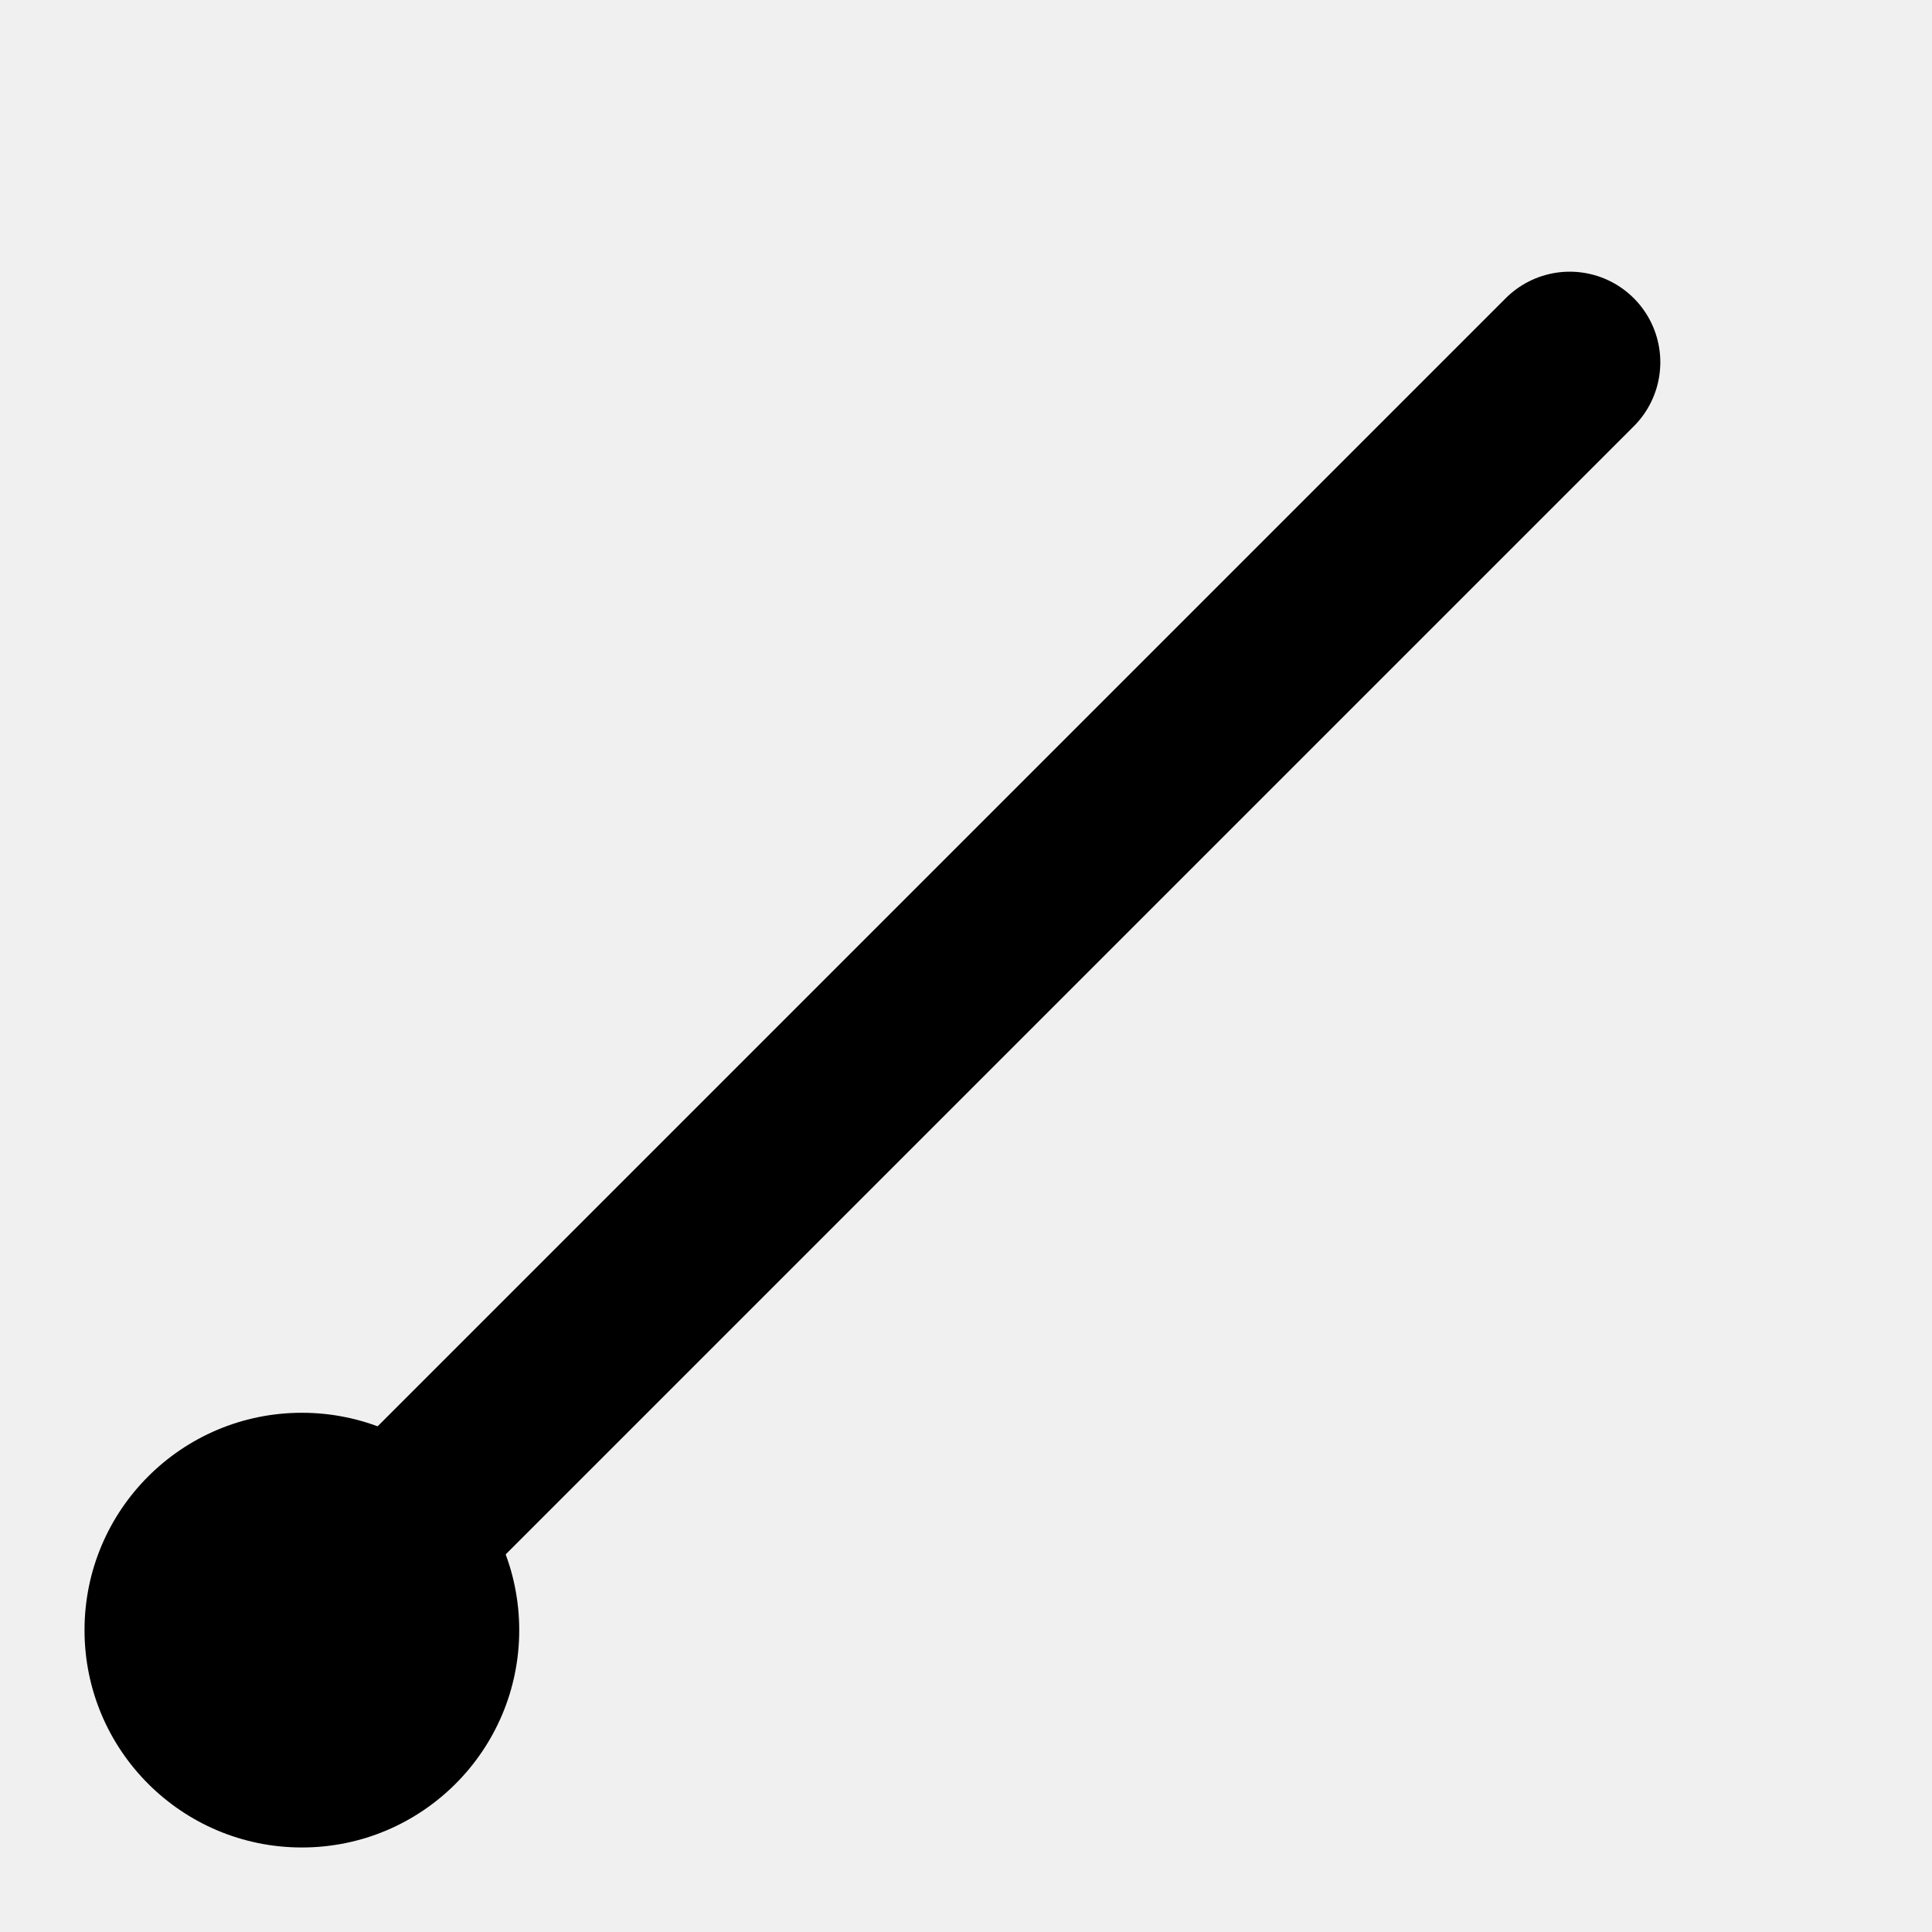
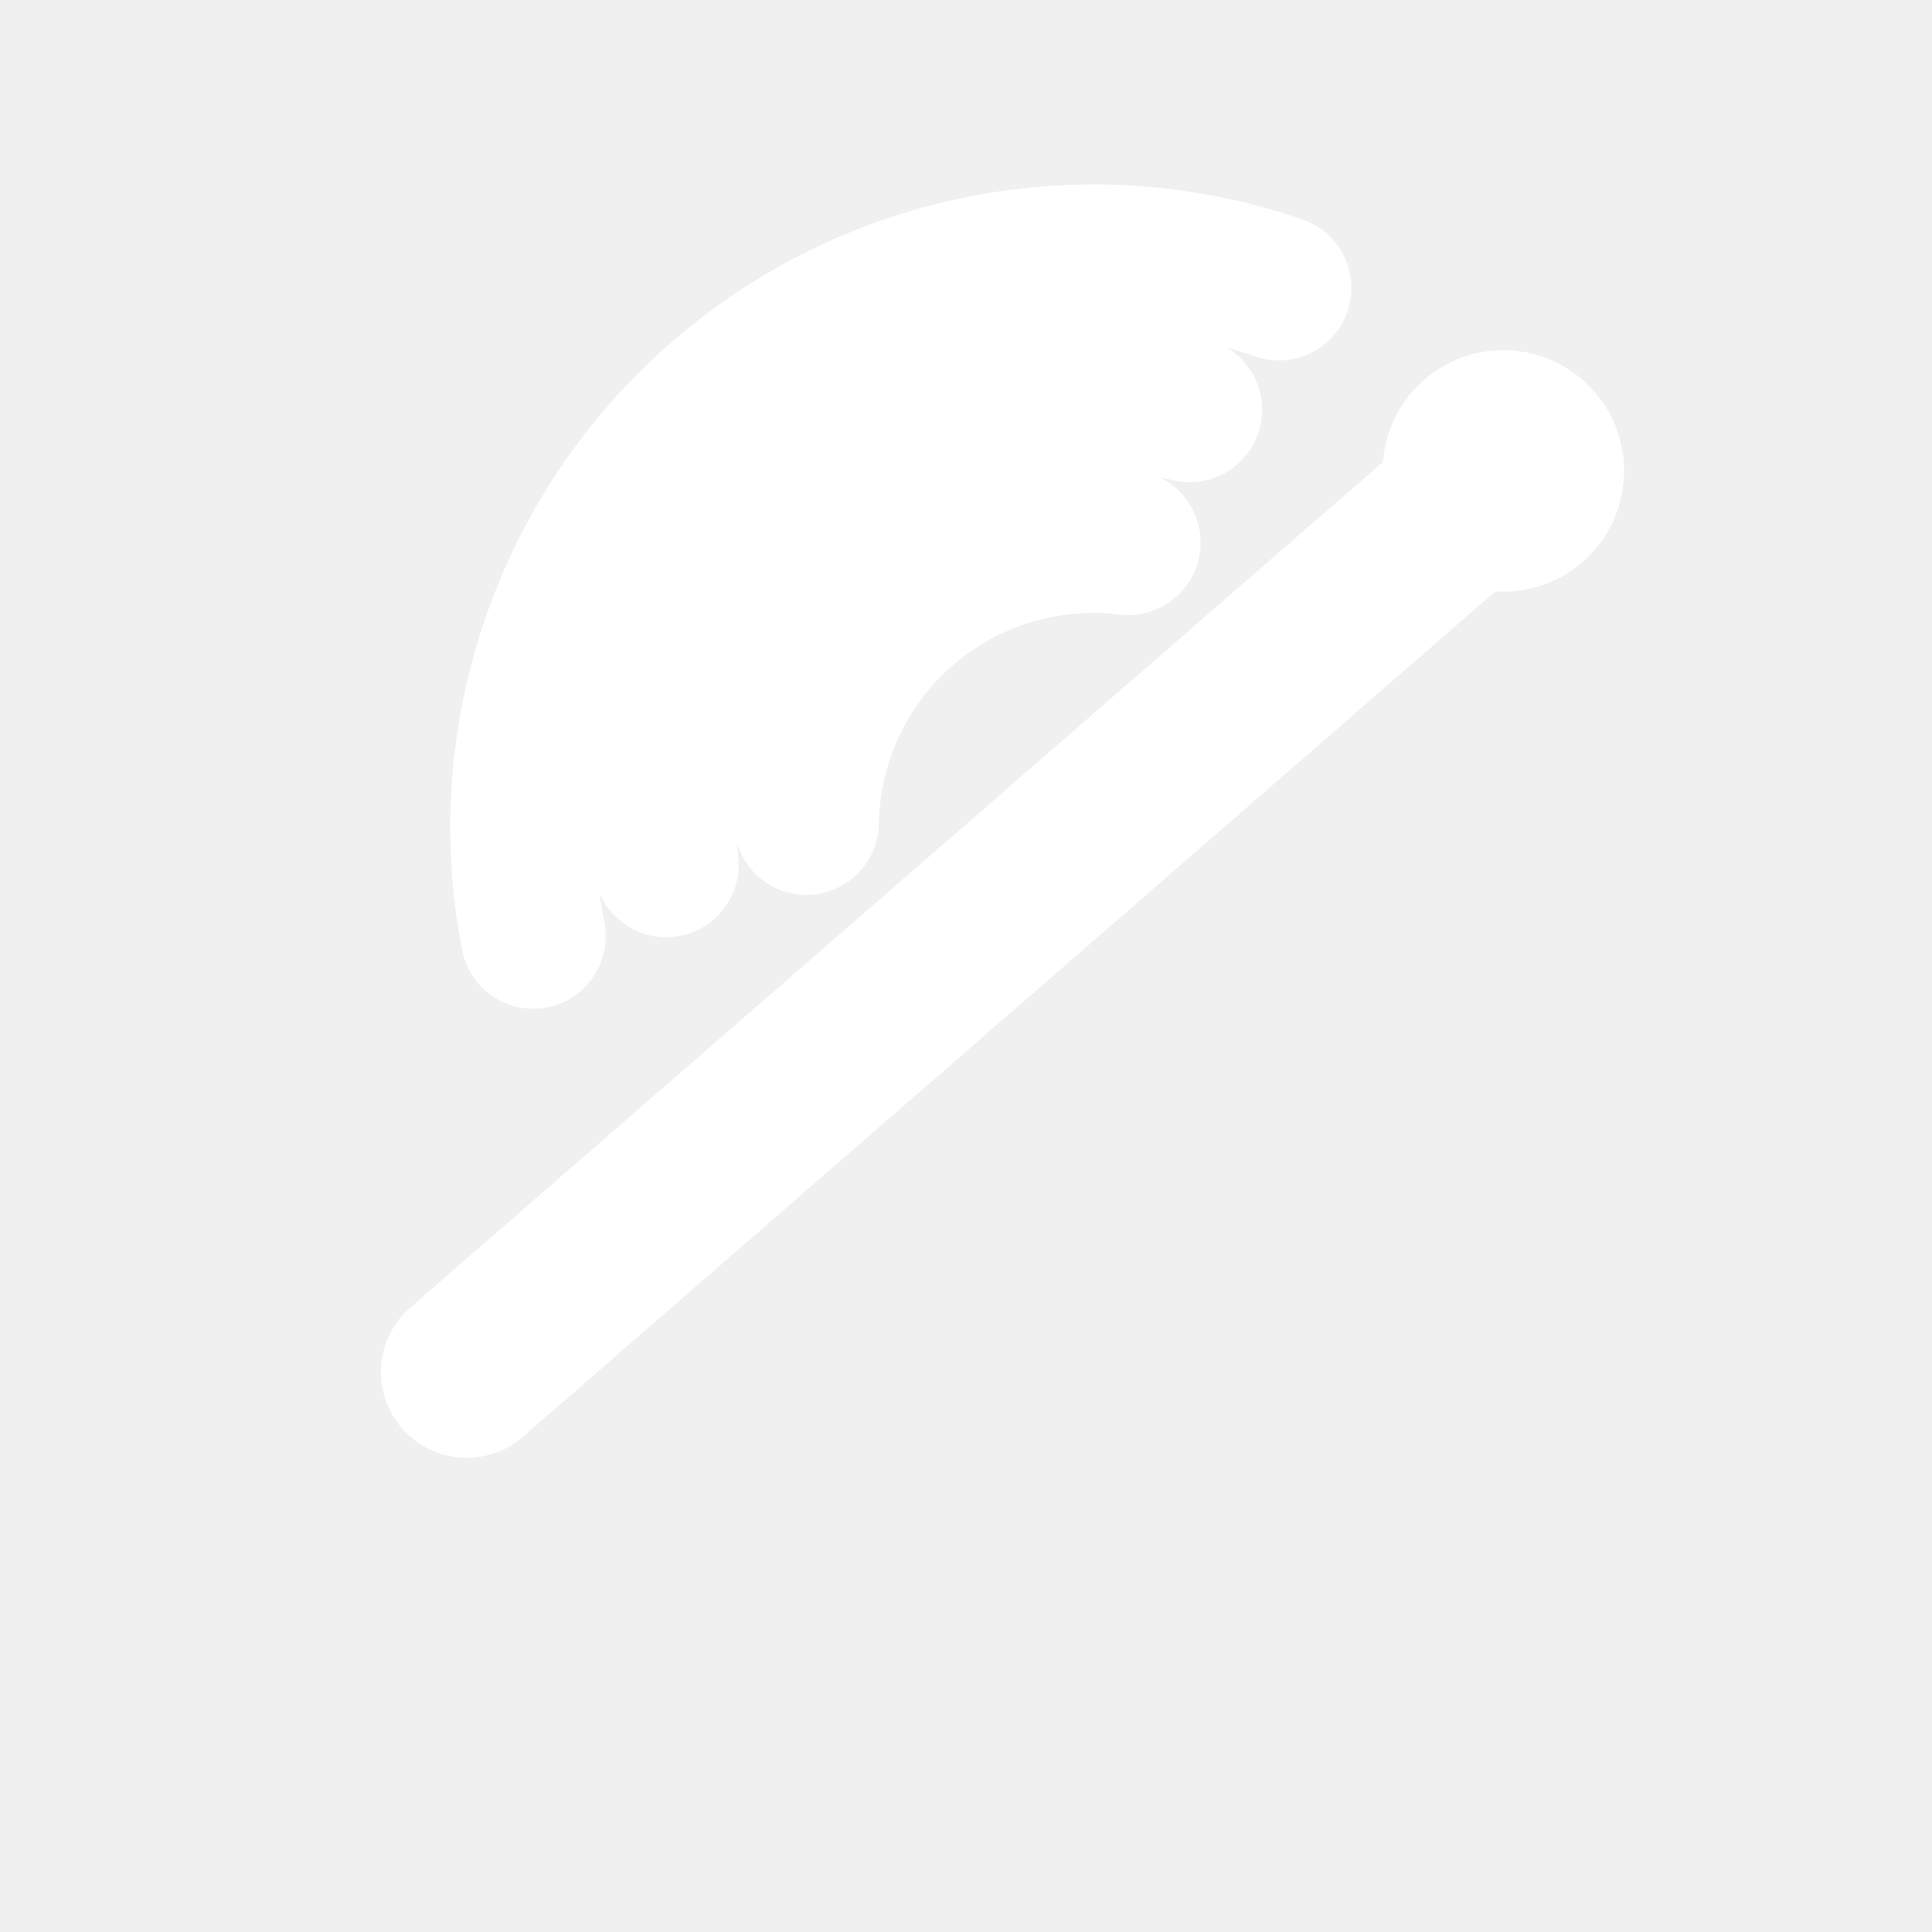
<svg xmlns="http://www.w3.org/2000/svg" viewBox="0 0 16 16" width="16" height="16" role="img" aria-label="Baton">
-   <line x1="3" y1="13" x2="13" y2="3" stroke="currentColor" stroke-width="1.5" stroke-linecap="round" />
-   <circle cx="2.5" cy="13.5" r="1.8" fill="currentColor" />
+   <g fill="none" stroke="#FFFFFF" stroke-linecap="round">
+     <path d="M6.679 6.811 A2.375 2.375 0 0 1 9.343 4.494" stroke-width="1.2" />
+     <path d="M5.517 7.162 A3.550 3.550 0 0 1 9.853 3.393" stroke-width="1.2" />
+     <path d="M4.416 7.754 A4.725 4.725 0 0 1 10.592 2.385" stroke-width="1.2" />
+     <line x1="3.865" y1="11.363" x2="12.186" y2="4.129" stroke-width="1.42" />
+   </g>
+   <circle cx="12.450" cy="3.900" r="1.0" fill="#FFFFFF" />
</svg>
